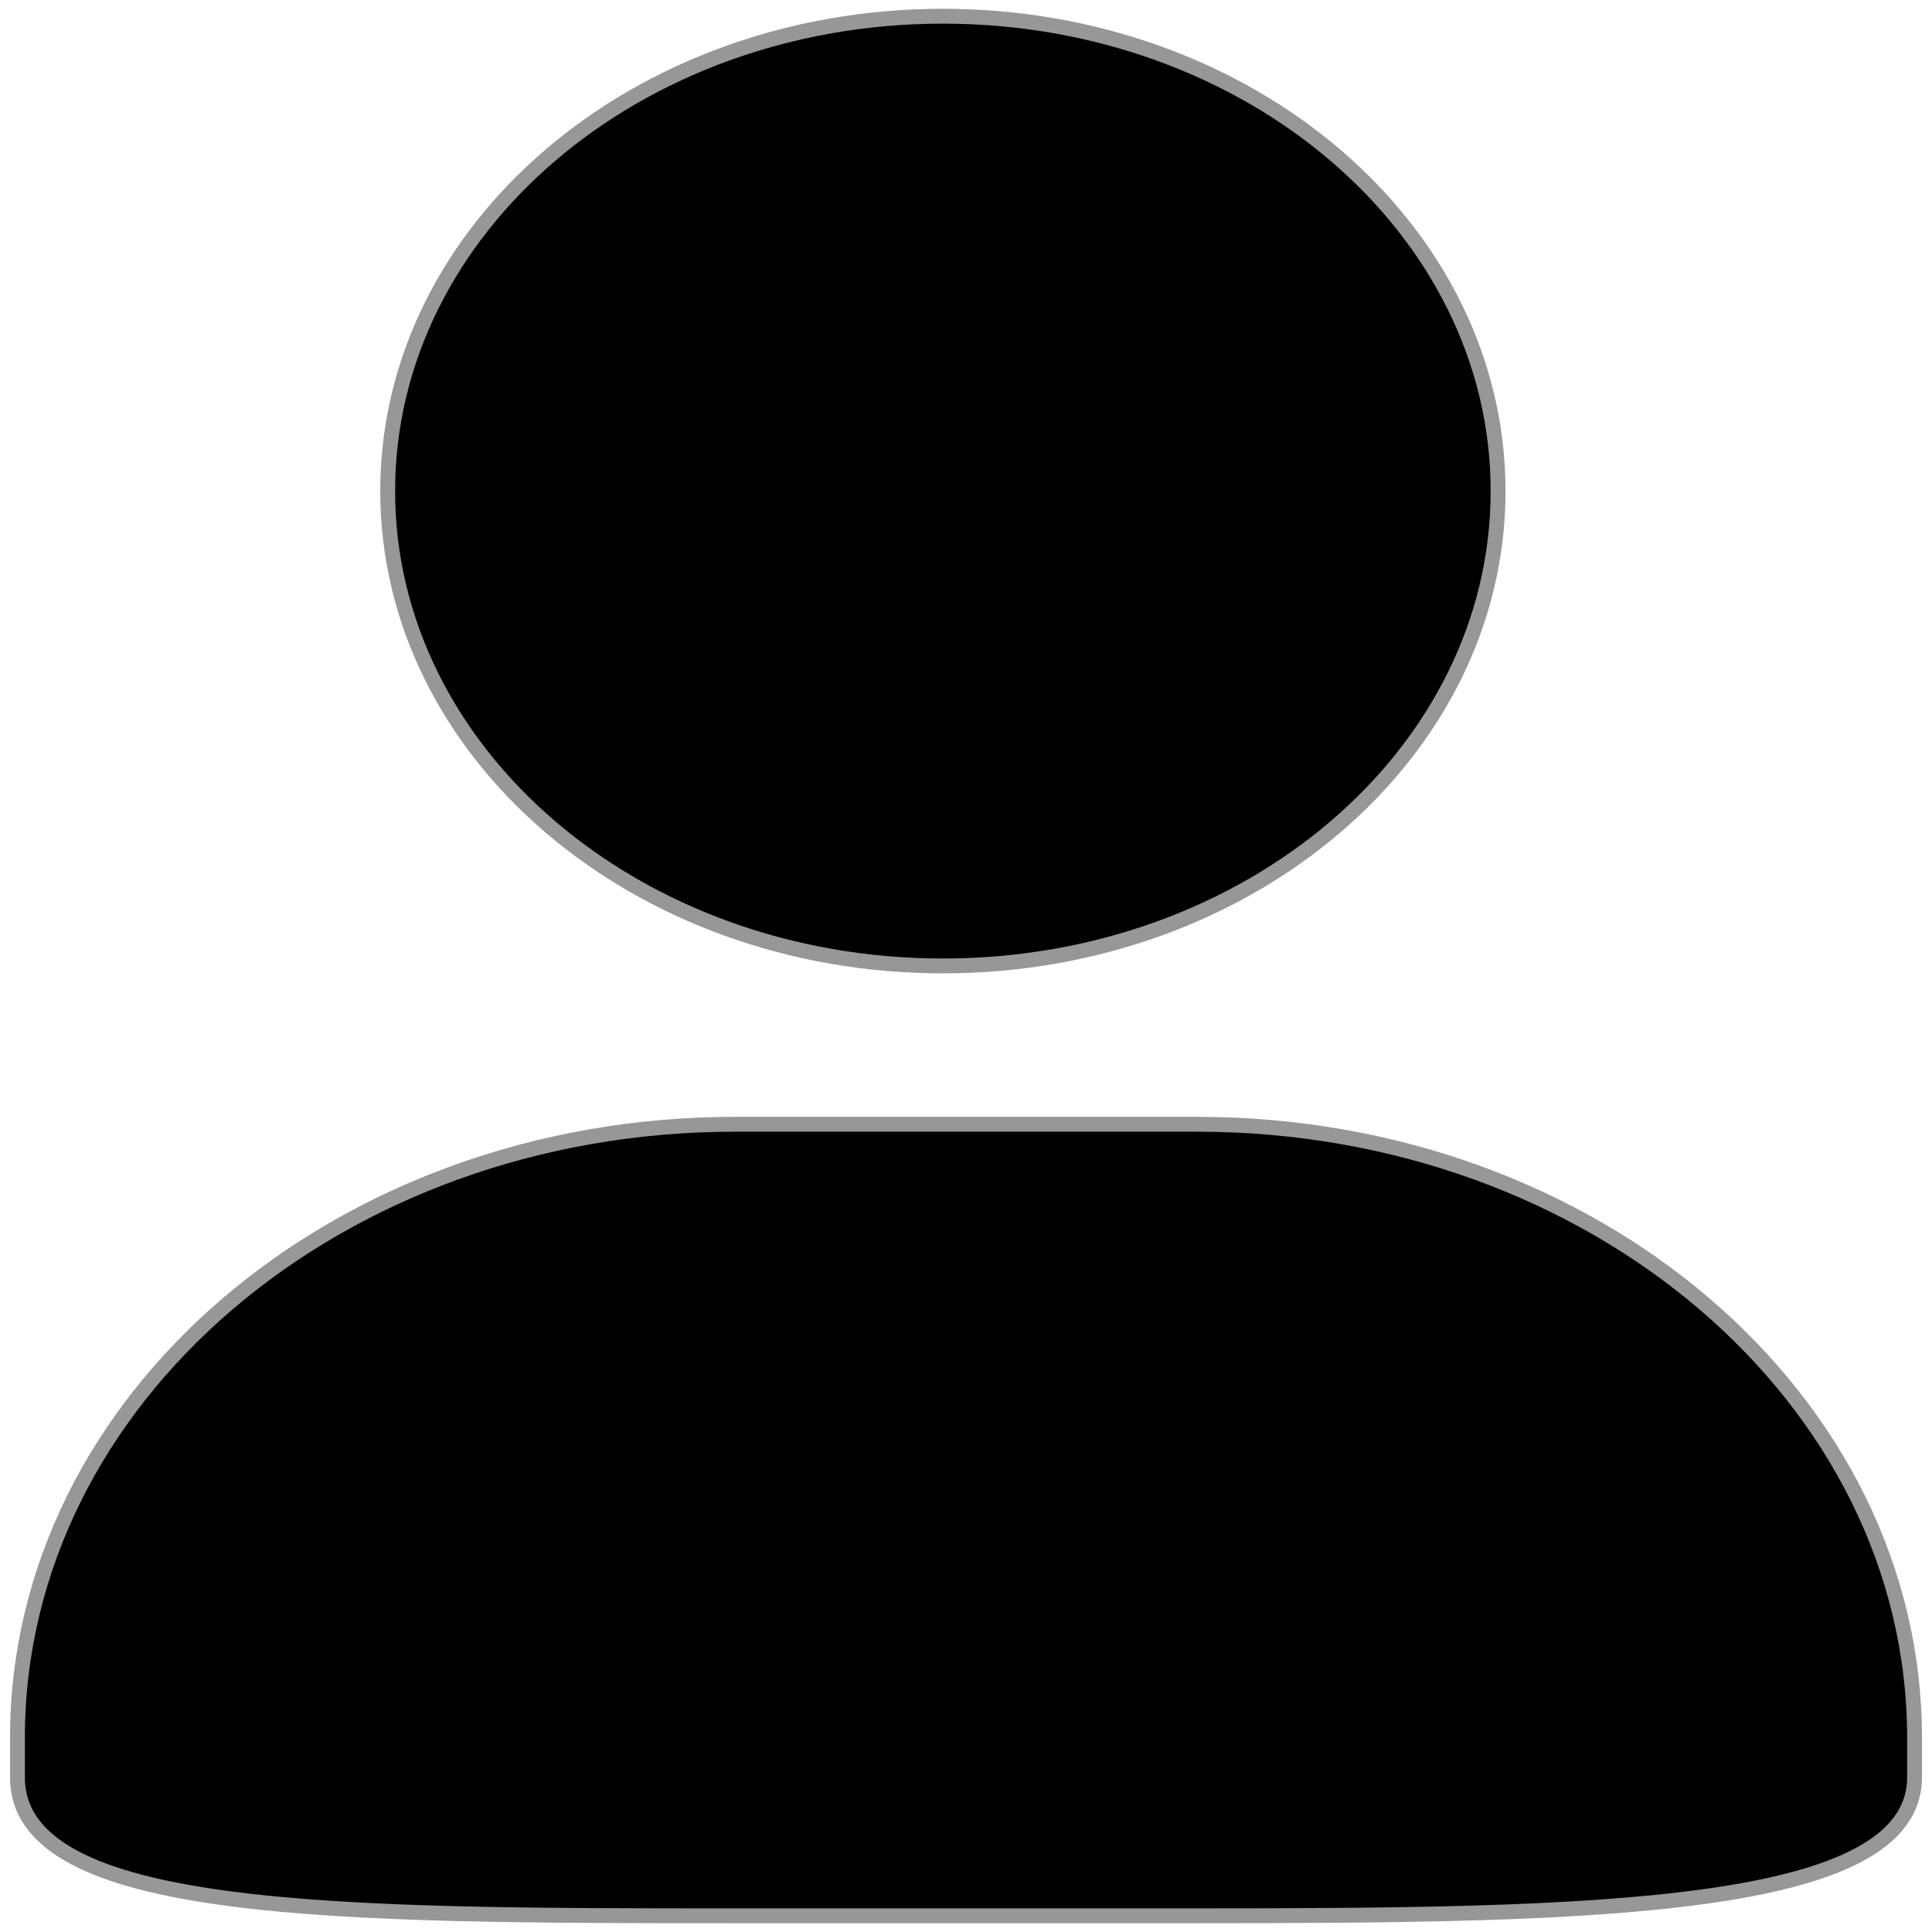
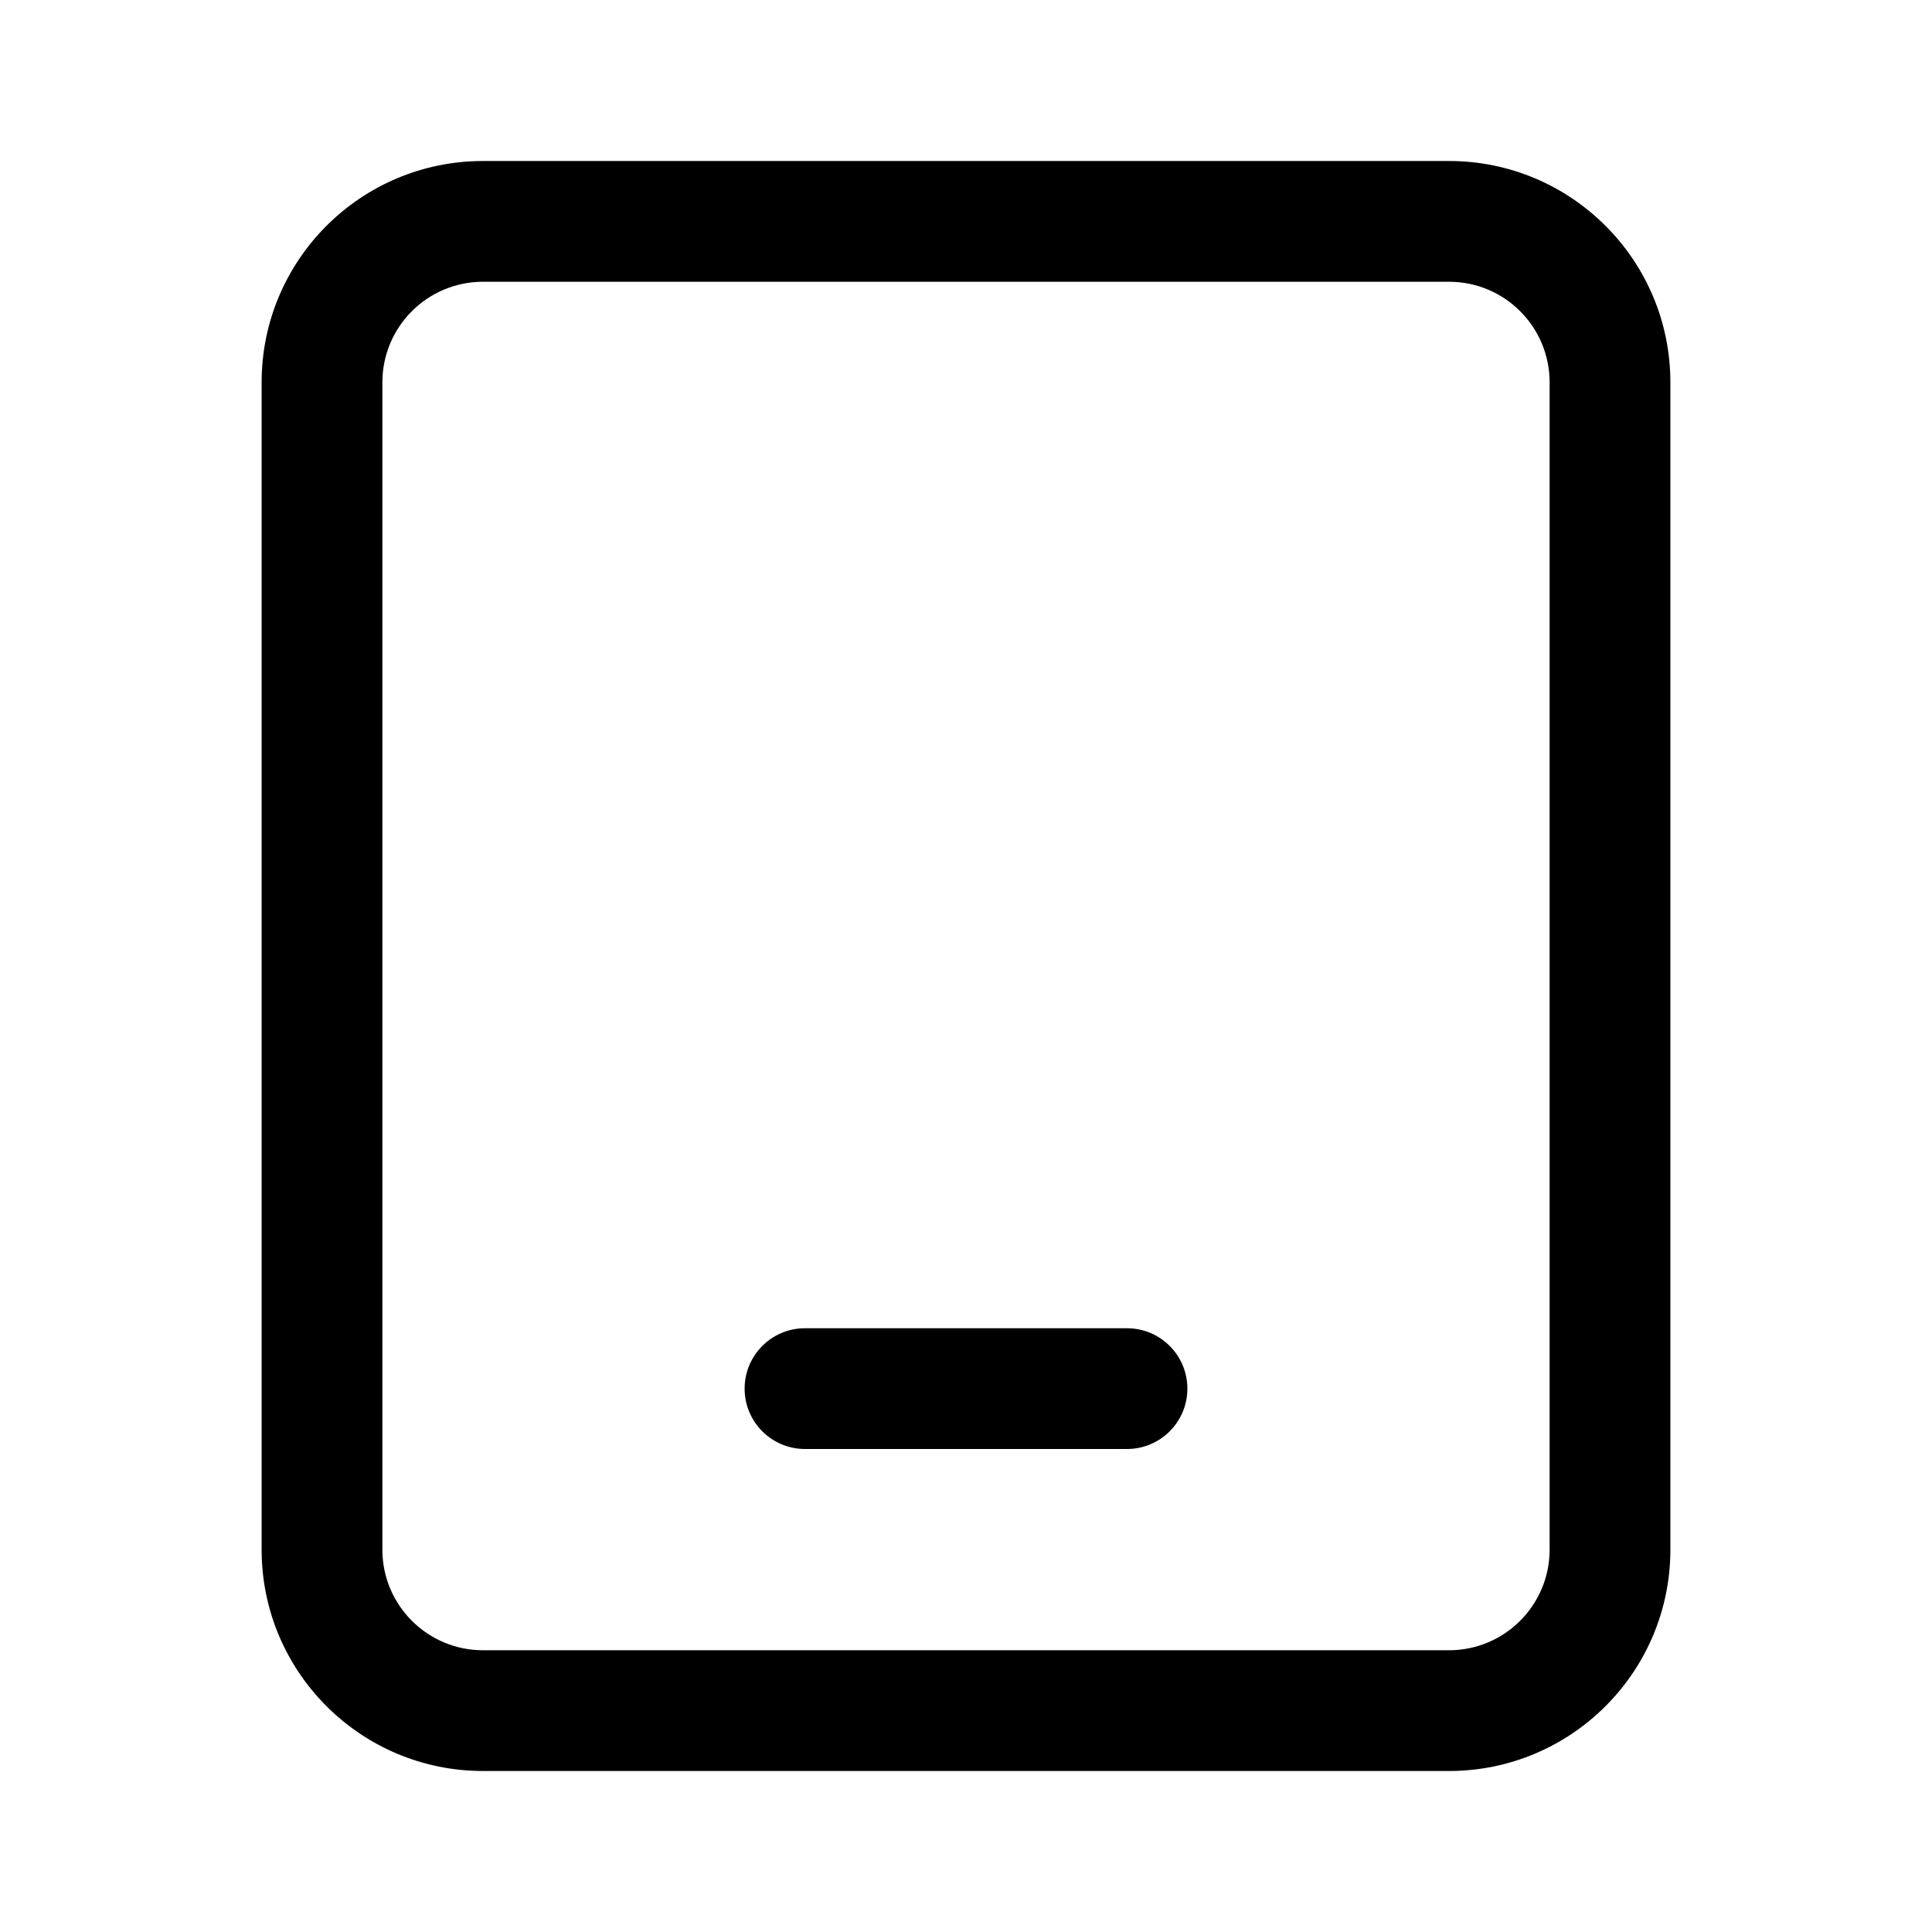
- <svg xmlns="http://www.w3.org/2000/svg" width="130" height="130">
-   <path d="M63.444 64.996c20.633 0 37.359-14.308 37.359-31.953 0-17.649-16.726-31.952-37.359-31.952-20.631 0-37.36 14.303-37.358 31.952 0 17.645 16.727 31.953 37.359 31.953zM80.57 75.65H49.434c-26.652 0-48.26 18.477-48.26 41.27v2.664c0 9.316 21.608 9.325 48.26 9.325H80.57c26.649 0 48.256-.344 48.256-9.325v-2.663c0-22.794-21.605-41.271-48.256-41.271z" stroke="#979797" />
+ <svg xmlns="http://www.w3.org/2000/svg" t="1660621223622" class="icon" viewBox="0 0 1024 1024" version="1.1" p-id="4193" width="130" height="130">
+   <path d="M256 85.333h512c64.8 0 117.333 52.533 117.333 117.333v618.667c0 64.8-52.533 117.333-117.333 117.333H256c-64.8 0-117.333-52.533-117.333-117.333V202.667c0-64.8 52.533-117.333 117.333-117.333z m0 64a53.333 53.333 0 0 0-53.333 53.333v618.667a53.333 53.333 0 0 0 53.333 53.333h512a53.333 53.333 0 0 0 53.333-53.333V202.667a53.333 53.333 0 0 0-53.333-53.333H256z m170.667 618.667a32 32 0 0 1 0-64h170.667a32 32 0 0 1 0 64H426.667z" p-id="4194" />
</svg>
